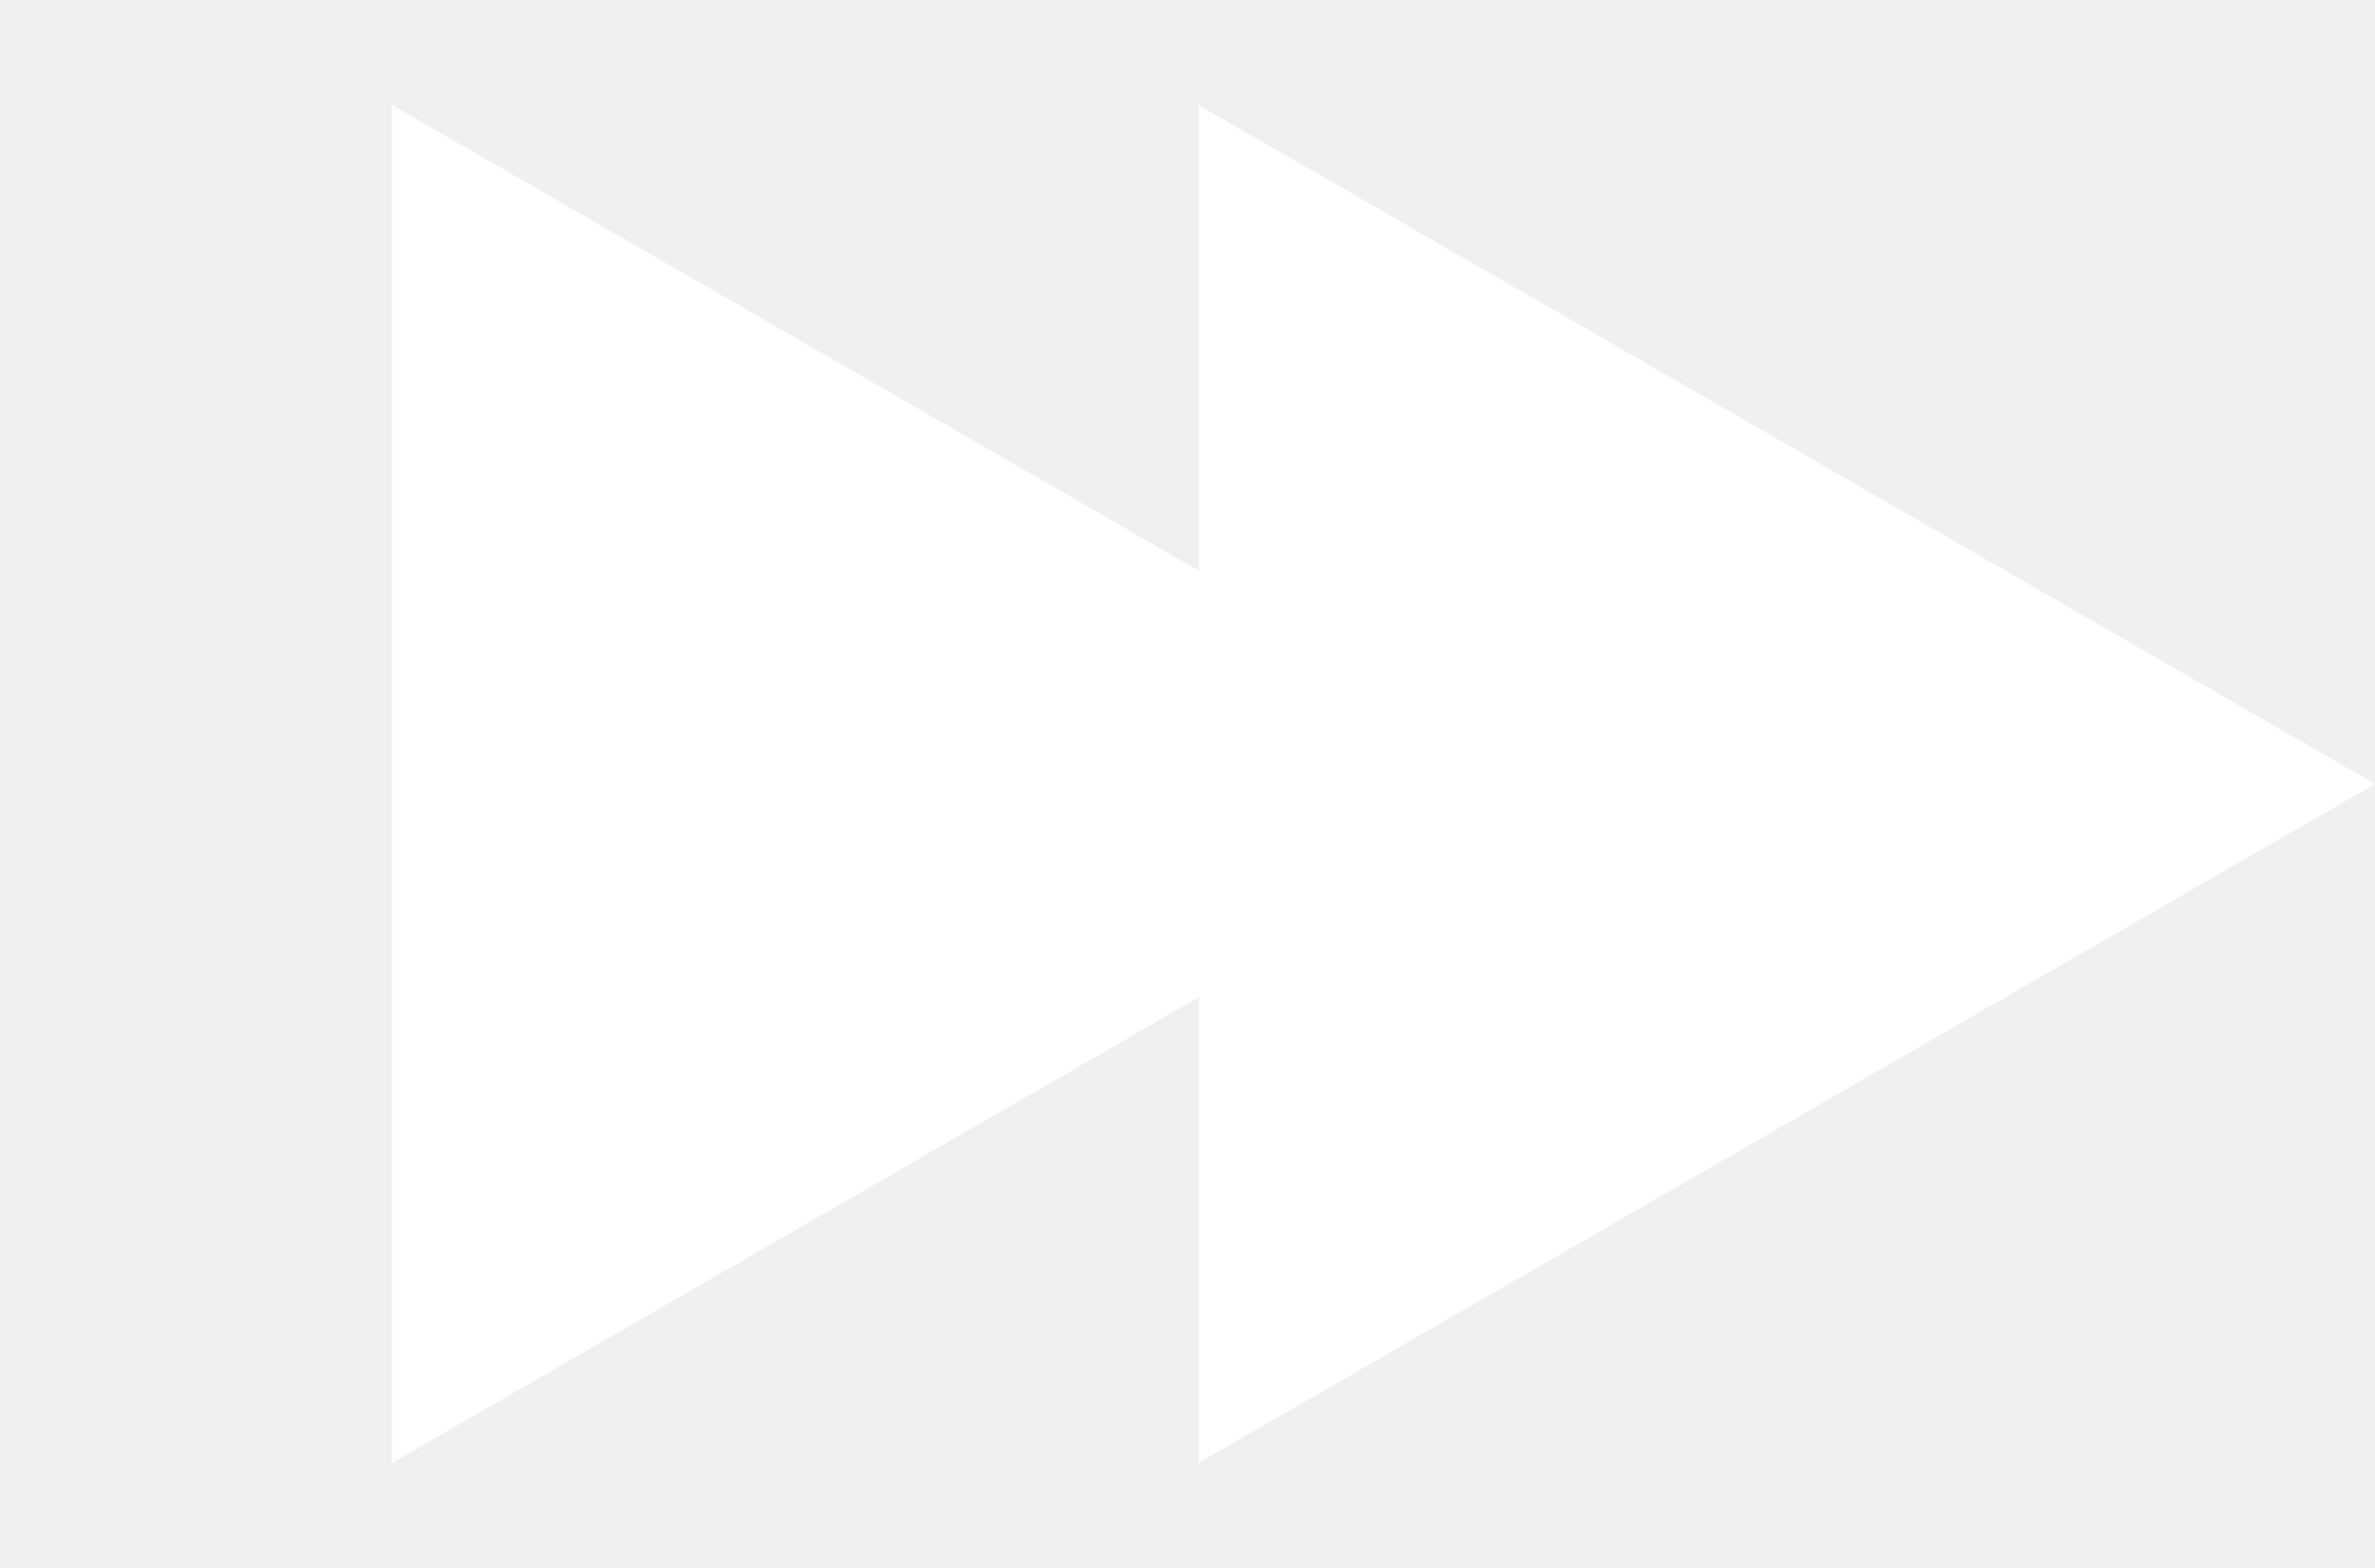
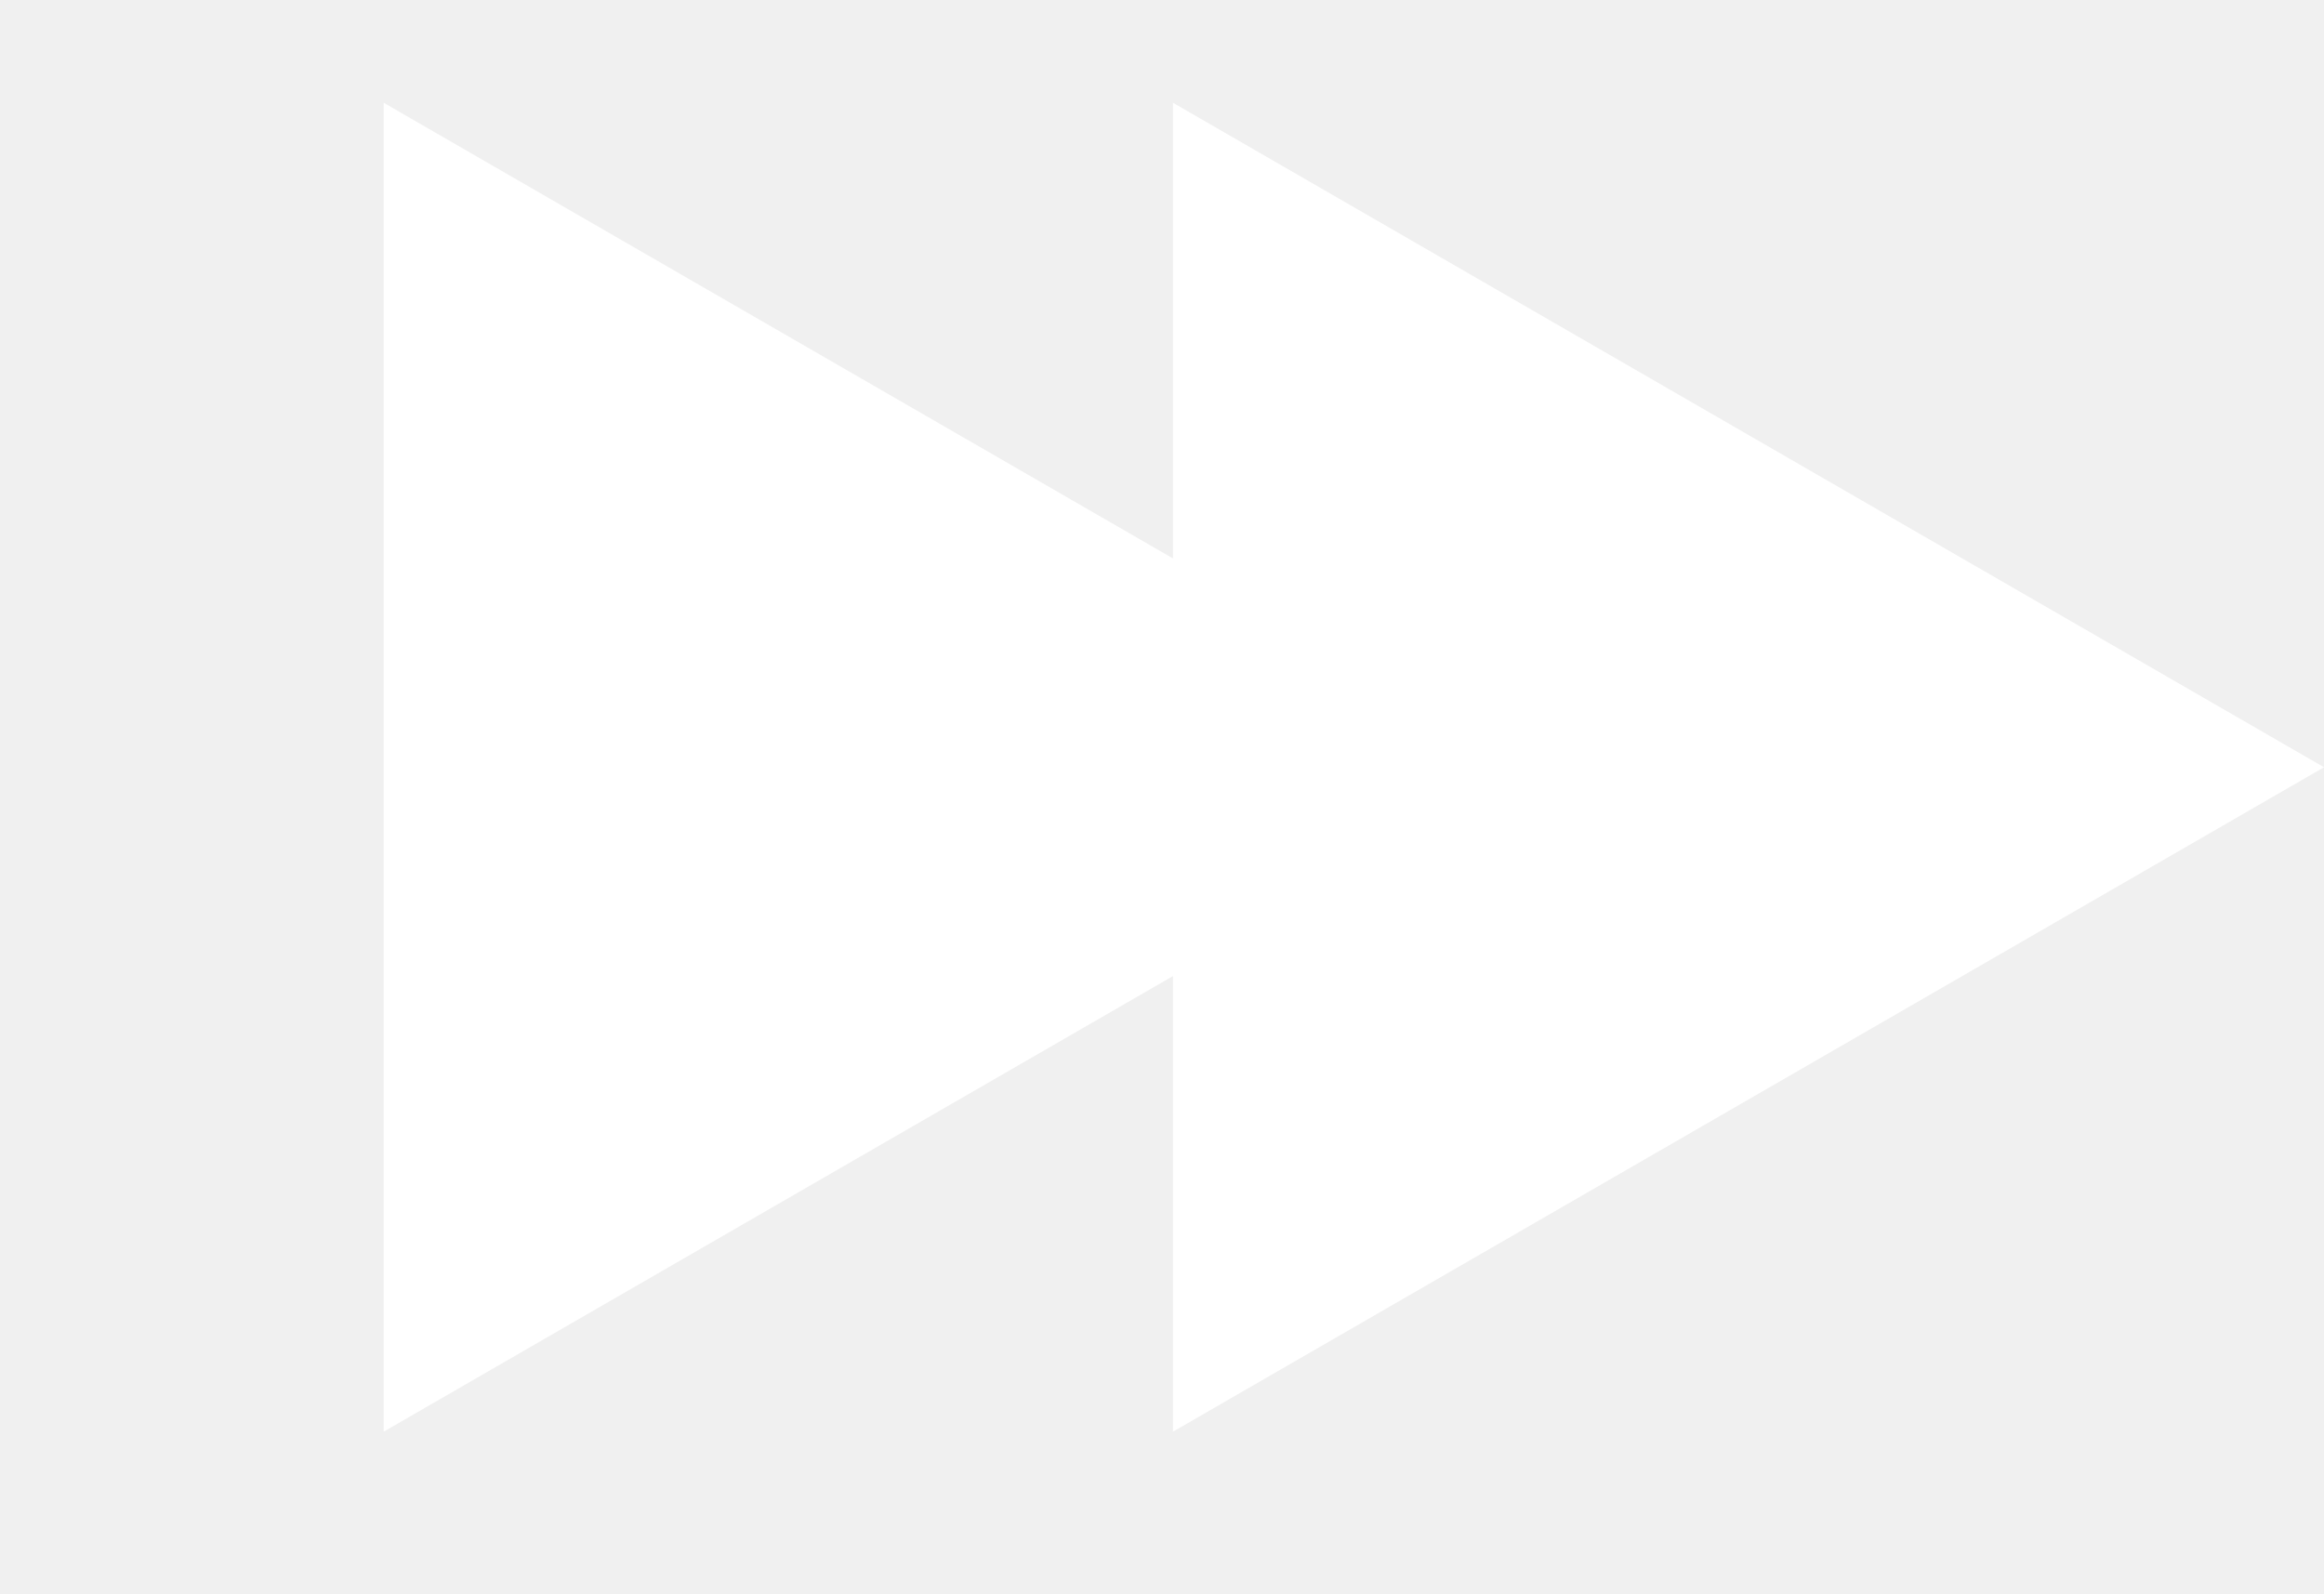
- <svg xmlns="http://www.w3.org/2000/svg" width="53" height="35" viewBox="0 0 53 35" fill="none">
-   <path d="M35 17.5L8.75 32.655L8.75 2.345L35 17.5Z" fill="white" />
-   <path d="M53 17.5L26.75 32.655L26.75 2.345L53 17.5Z" fill="white" />
+ <svg xmlns="http://www.w3.org/2000/svg" width="35" height="24" viewBox="0 0 35 24" fill="none">
+   <path d="M23.113 11.557L5.778 21.565L5.778 1.548L23.113 11.557Z" fill="white" />
+   <path d="M35 11.557L17.665 21.565L17.665 1.548L35 11.557Z" fill="white" />
</svg>
